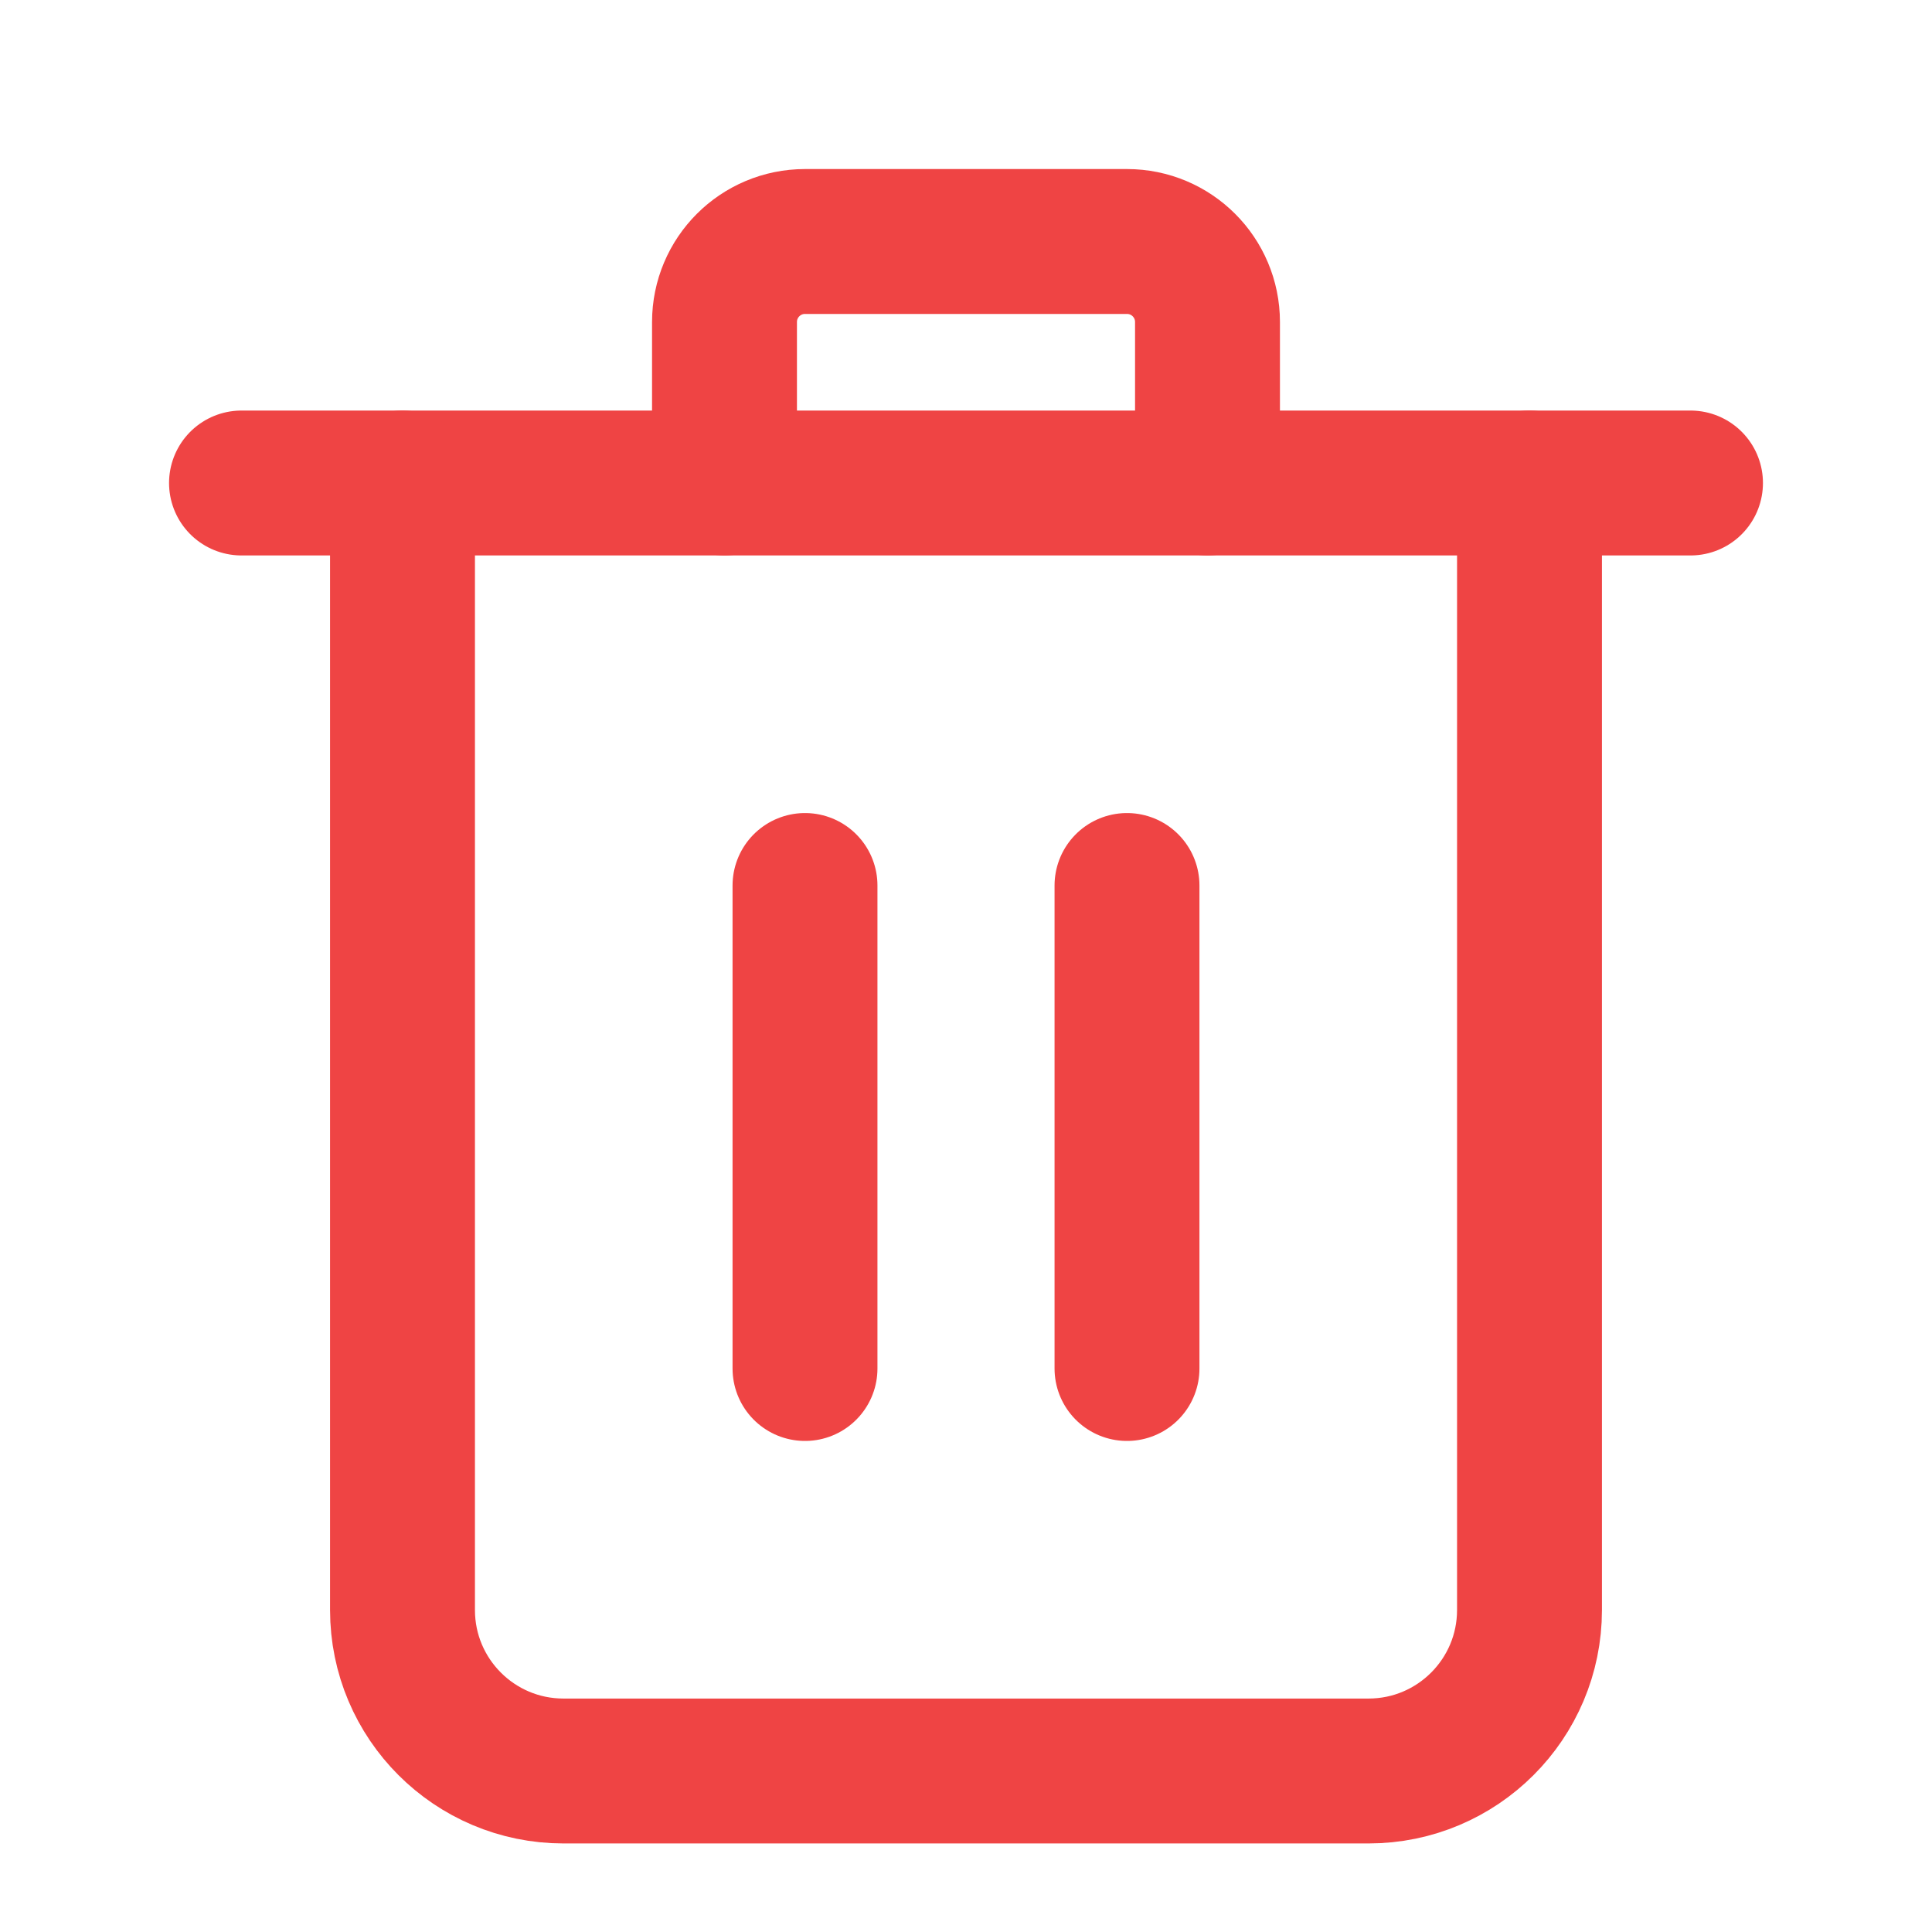
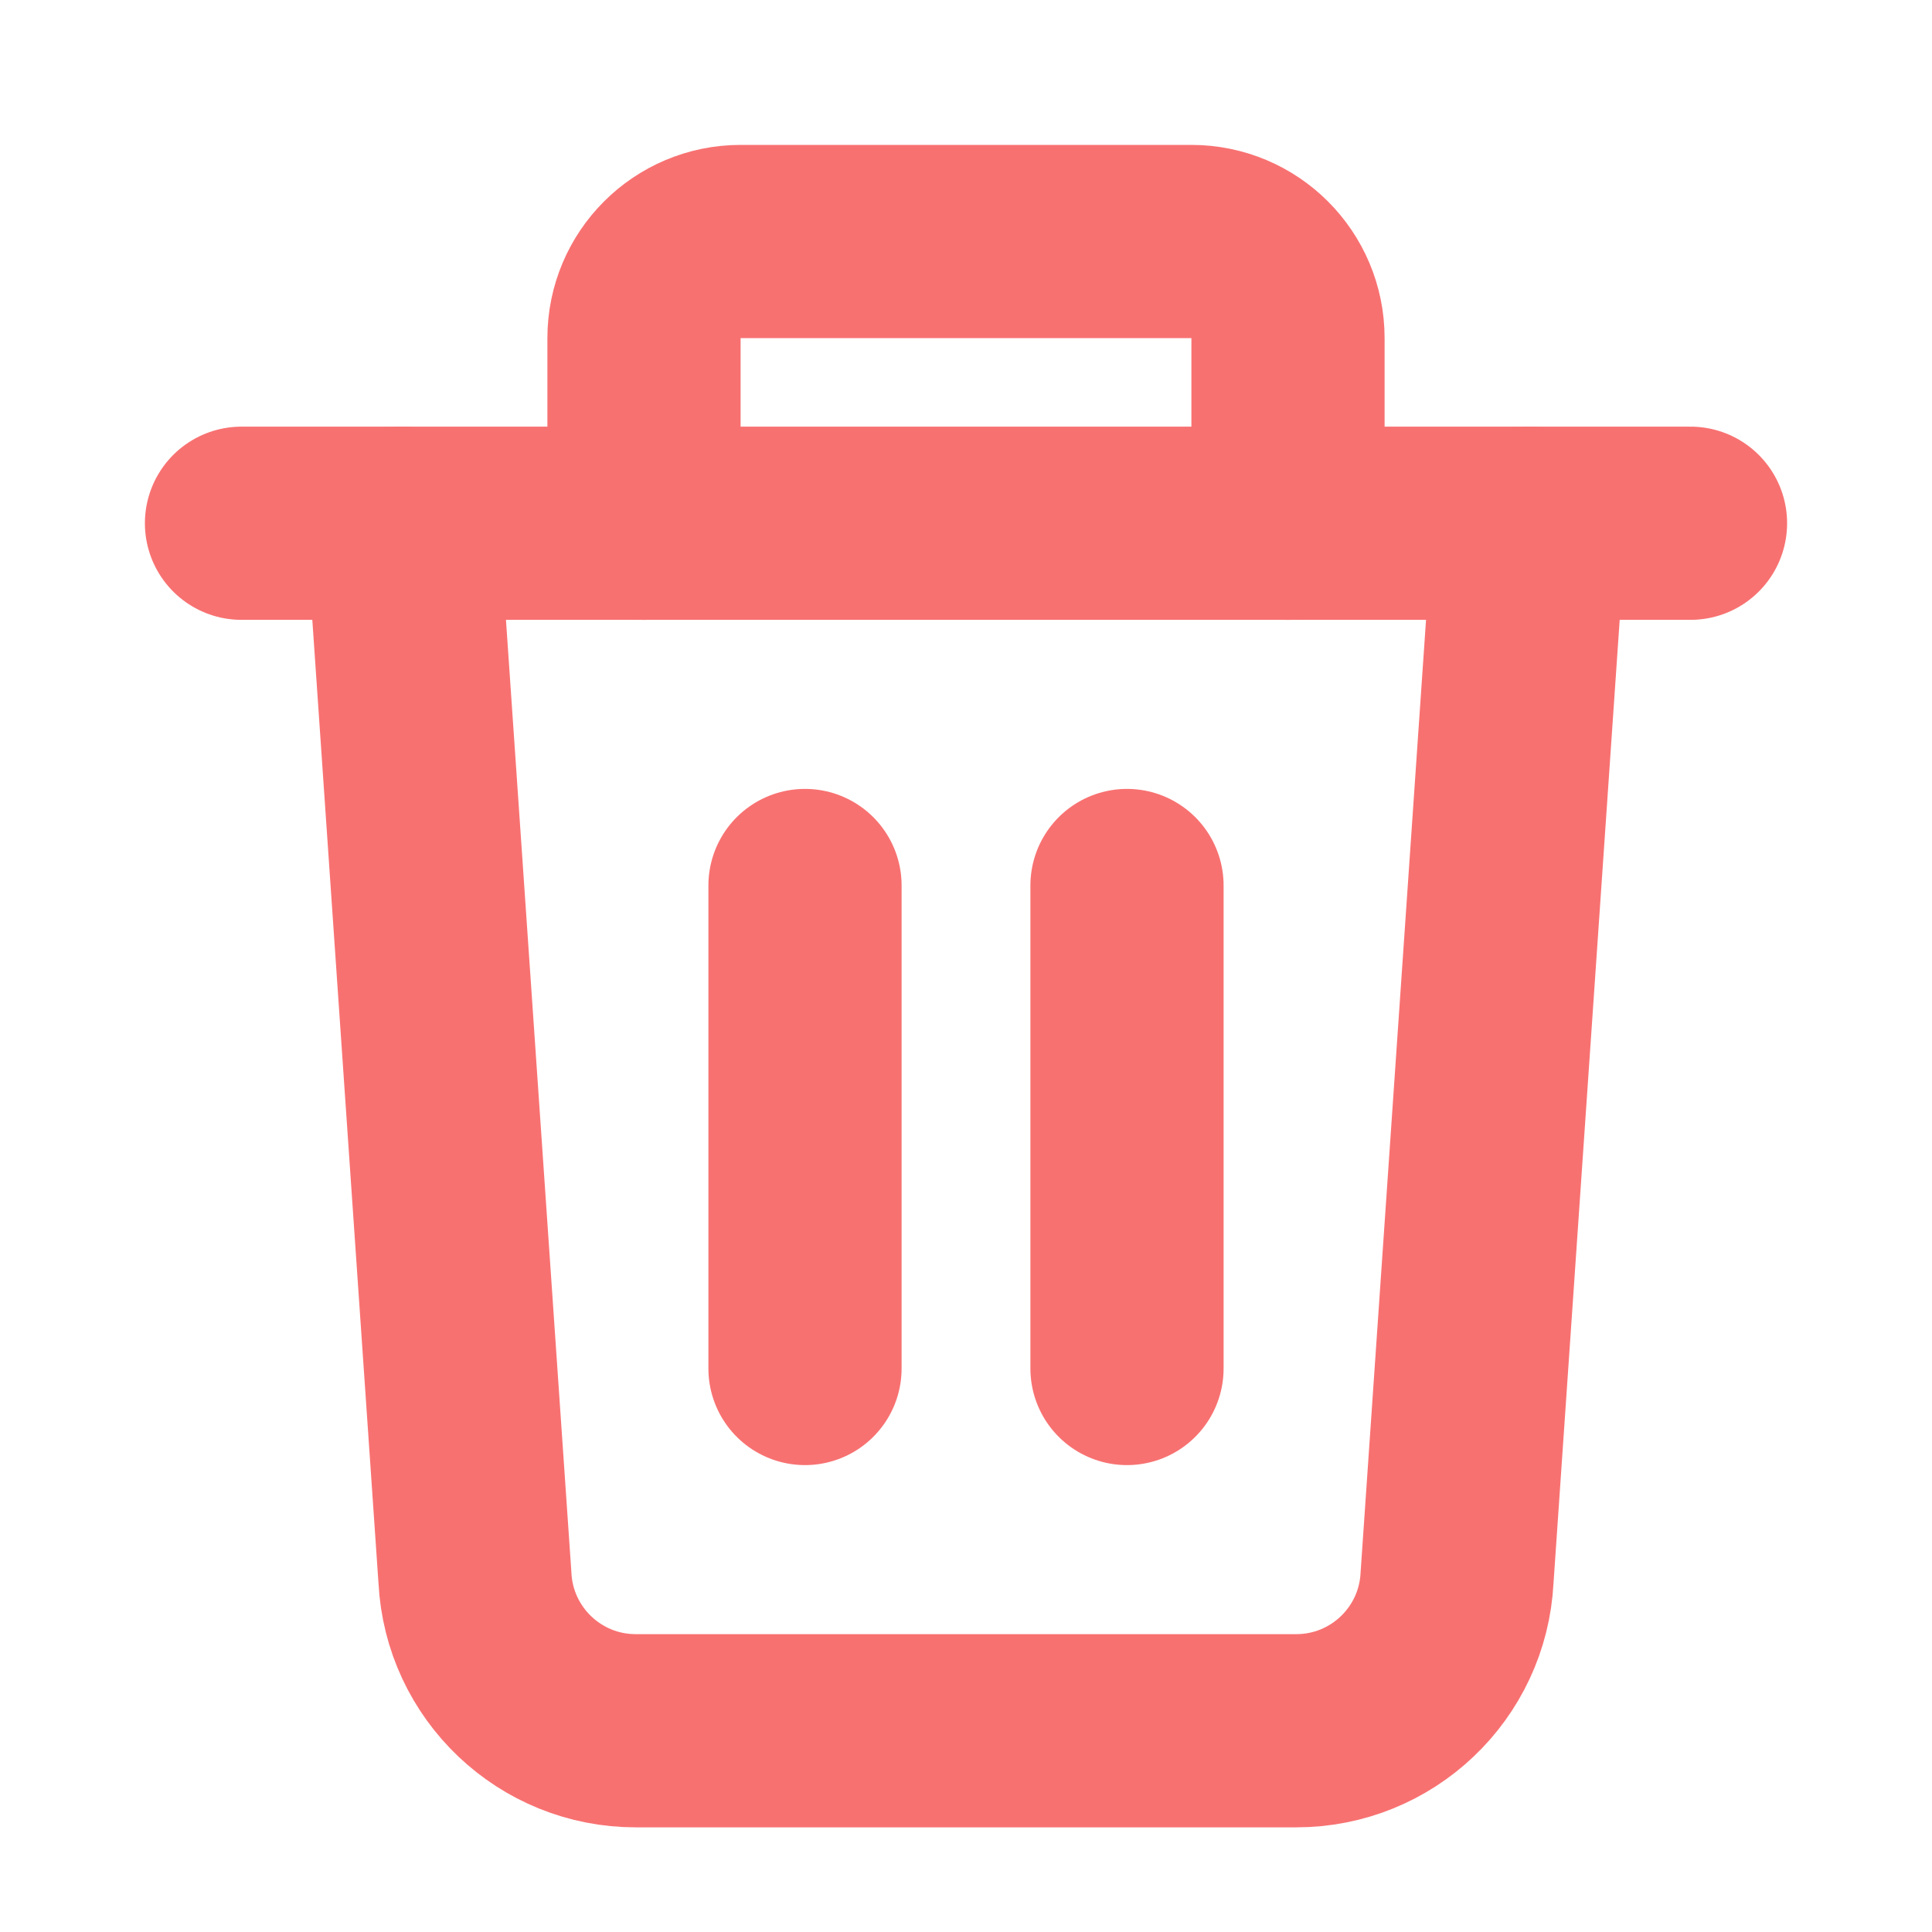
- <svg xmlns="http://www.w3.org/2000/svg" viewBox="0 0 24 24" width="24" height="24" fill="none" stroke="#ef4444" stroke-width="1.8" stroke-linecap="round" stroke-linejoin="round">
-   <polyline points="3 6 5 6 21 6" />
-   <path d="M19 6v14a2 2 0 0 1-2 2H7a2 2 0 0 1-2-2V6M10 11v6M14 11v6M9 6V4a1 1 0 0 1 1-1h4a1 1 0 0 1 1 1v2" />
+ <svg xmlns="http://www.w3.org/2000/svg" viewBox="0 0 24 24" width="32" height="32" fill="none" stroke="#F87171" stroke-width="2.4" stroke-linecap="round" stroke-linejoin="round">
+   <path d="M3 6.5h18" />
+   <path d="M8 6.5V4.2A1.2 1.2 0 0 1 9.2 3h5.6A1.2 1.2 0 0 1 16 4.2v2.3" />
+   <path d="M19 6.5l-.9 13.1a2 2 0 0 1-2 1.9H7.9a2 2 0 0 1-2-1.9L5 6.5" />
+   <path d="M10 11v6M14 11v6" />
</svg>
